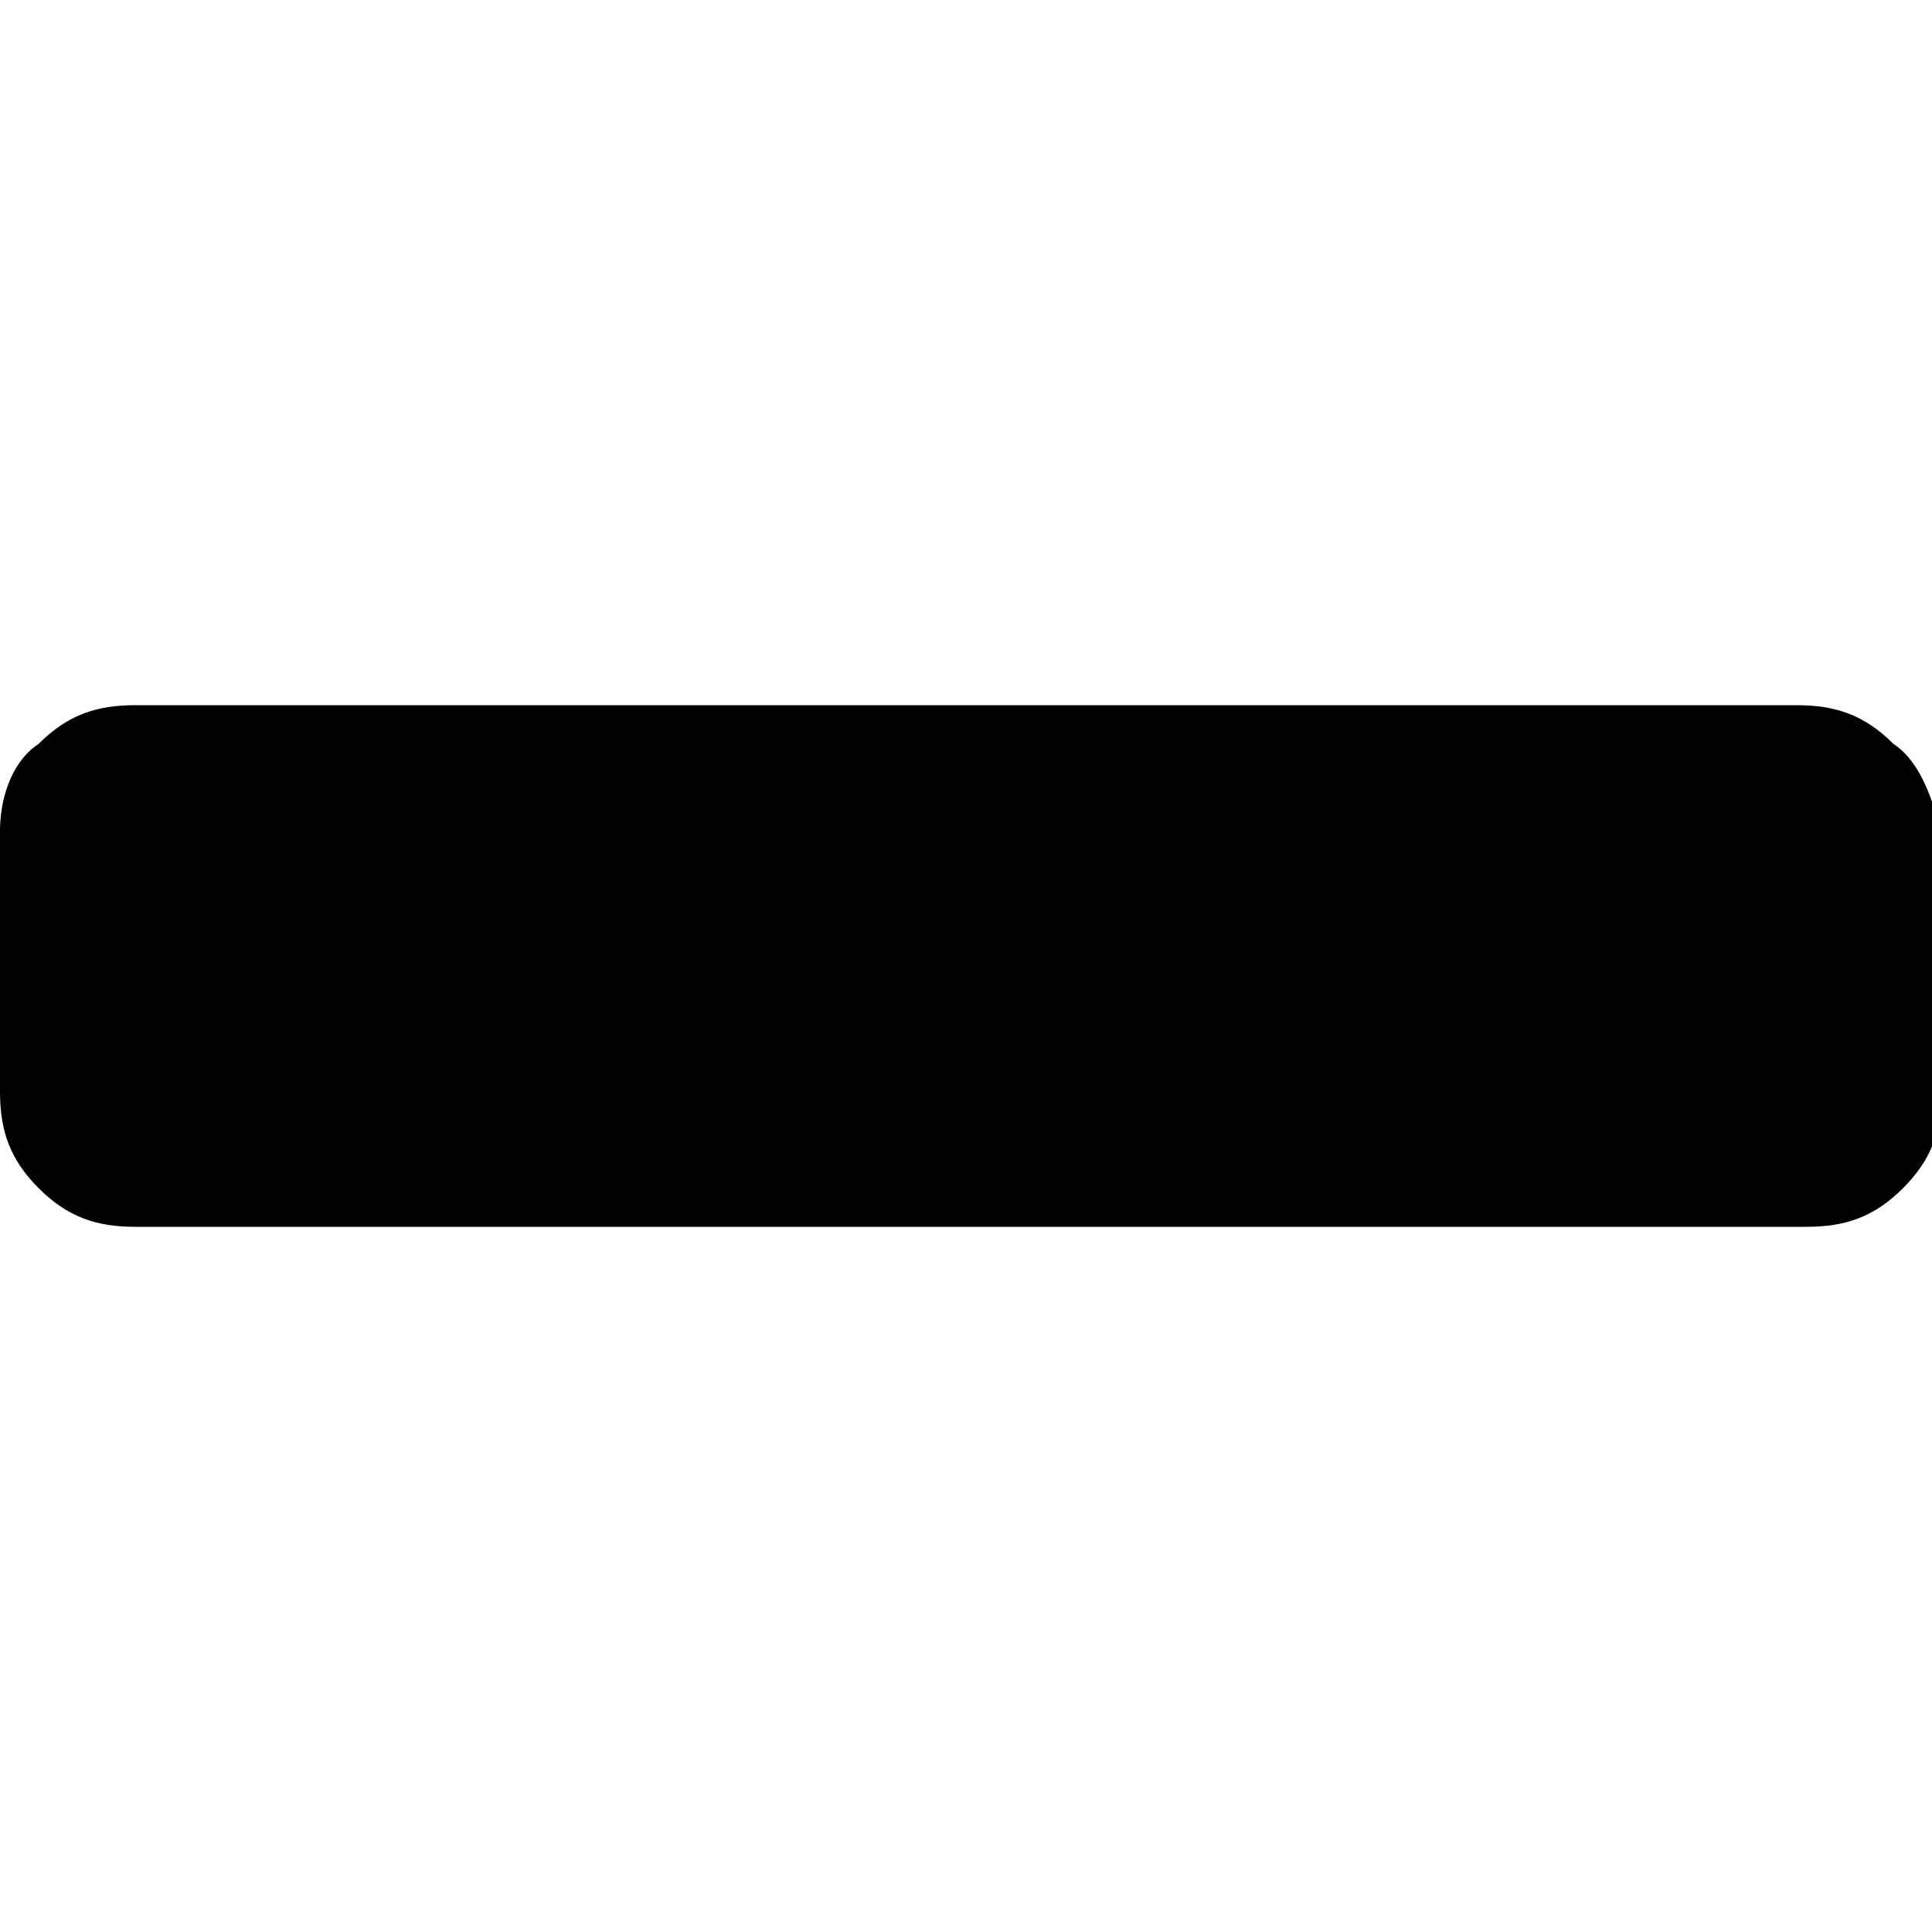
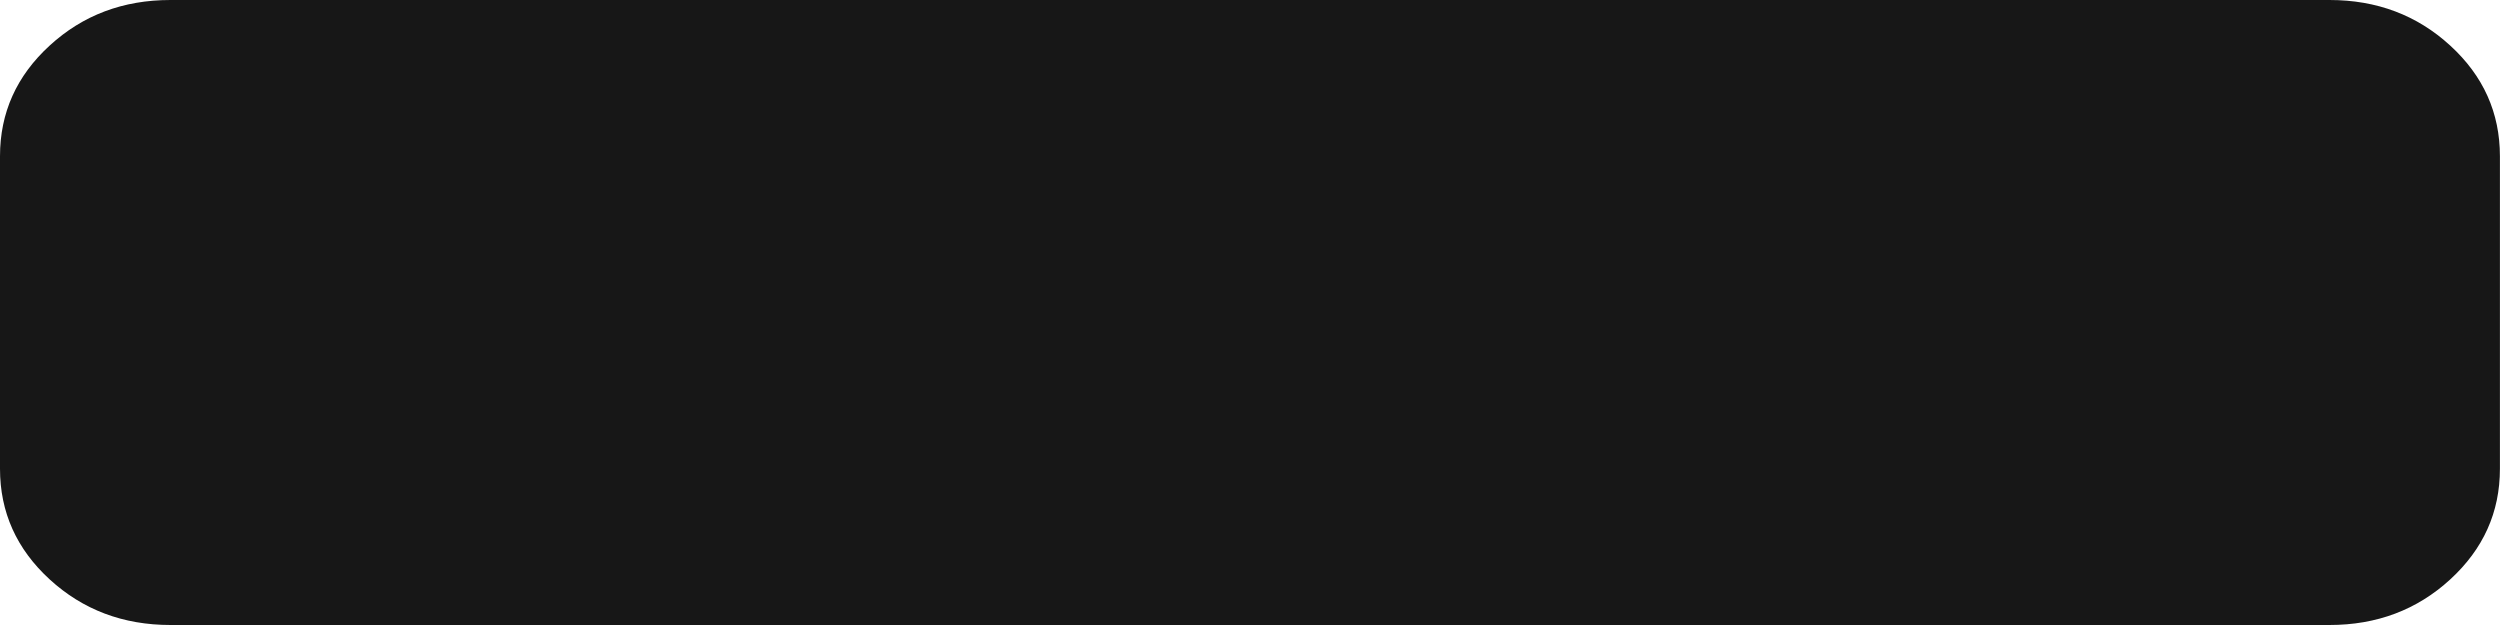
- <svg xmlns="http://www.w3.org/2000/svg" height="20" viewBox="0 0 20 20" width="20">
-   <path d="m19.6 7.7c-.3-.3-.6-.4-1-.4h-17.2c-.4 0-.7.1-1 .4-.3.2-.4.6-.4.9v2.7c0 .4.1.7.4 1s.6.4 1 .4h17.3c.4 0 .7-.1 1-.4s.4-.6.4-1v-2.7c-.1-.3-.2-.7-.5-.9z" />
+ <svg xmlns="http://www.w3.org/2000/svg" width="64" height="16" viewBox="0 0 64 16">
+   <path fill="#171717" fill-rule="evenodd" d="M62.726 1.167C61.878.389 60.846 0 59.636 0H4.362C3.151 0 2.12.388 1.272 1.166.422 1.944 0 2.888 0 4v8c0 1.112.424 2.056 1.272 2.833.849.778 1.88 1.167 3.091 1.167h55.272c1.211 0 2.242-.388 3.091-1.167.847-.777 1.272-1.72 1.272-2.832V4c0-1.111-.423-2.056-1.272-2.833z" />
</svg>
